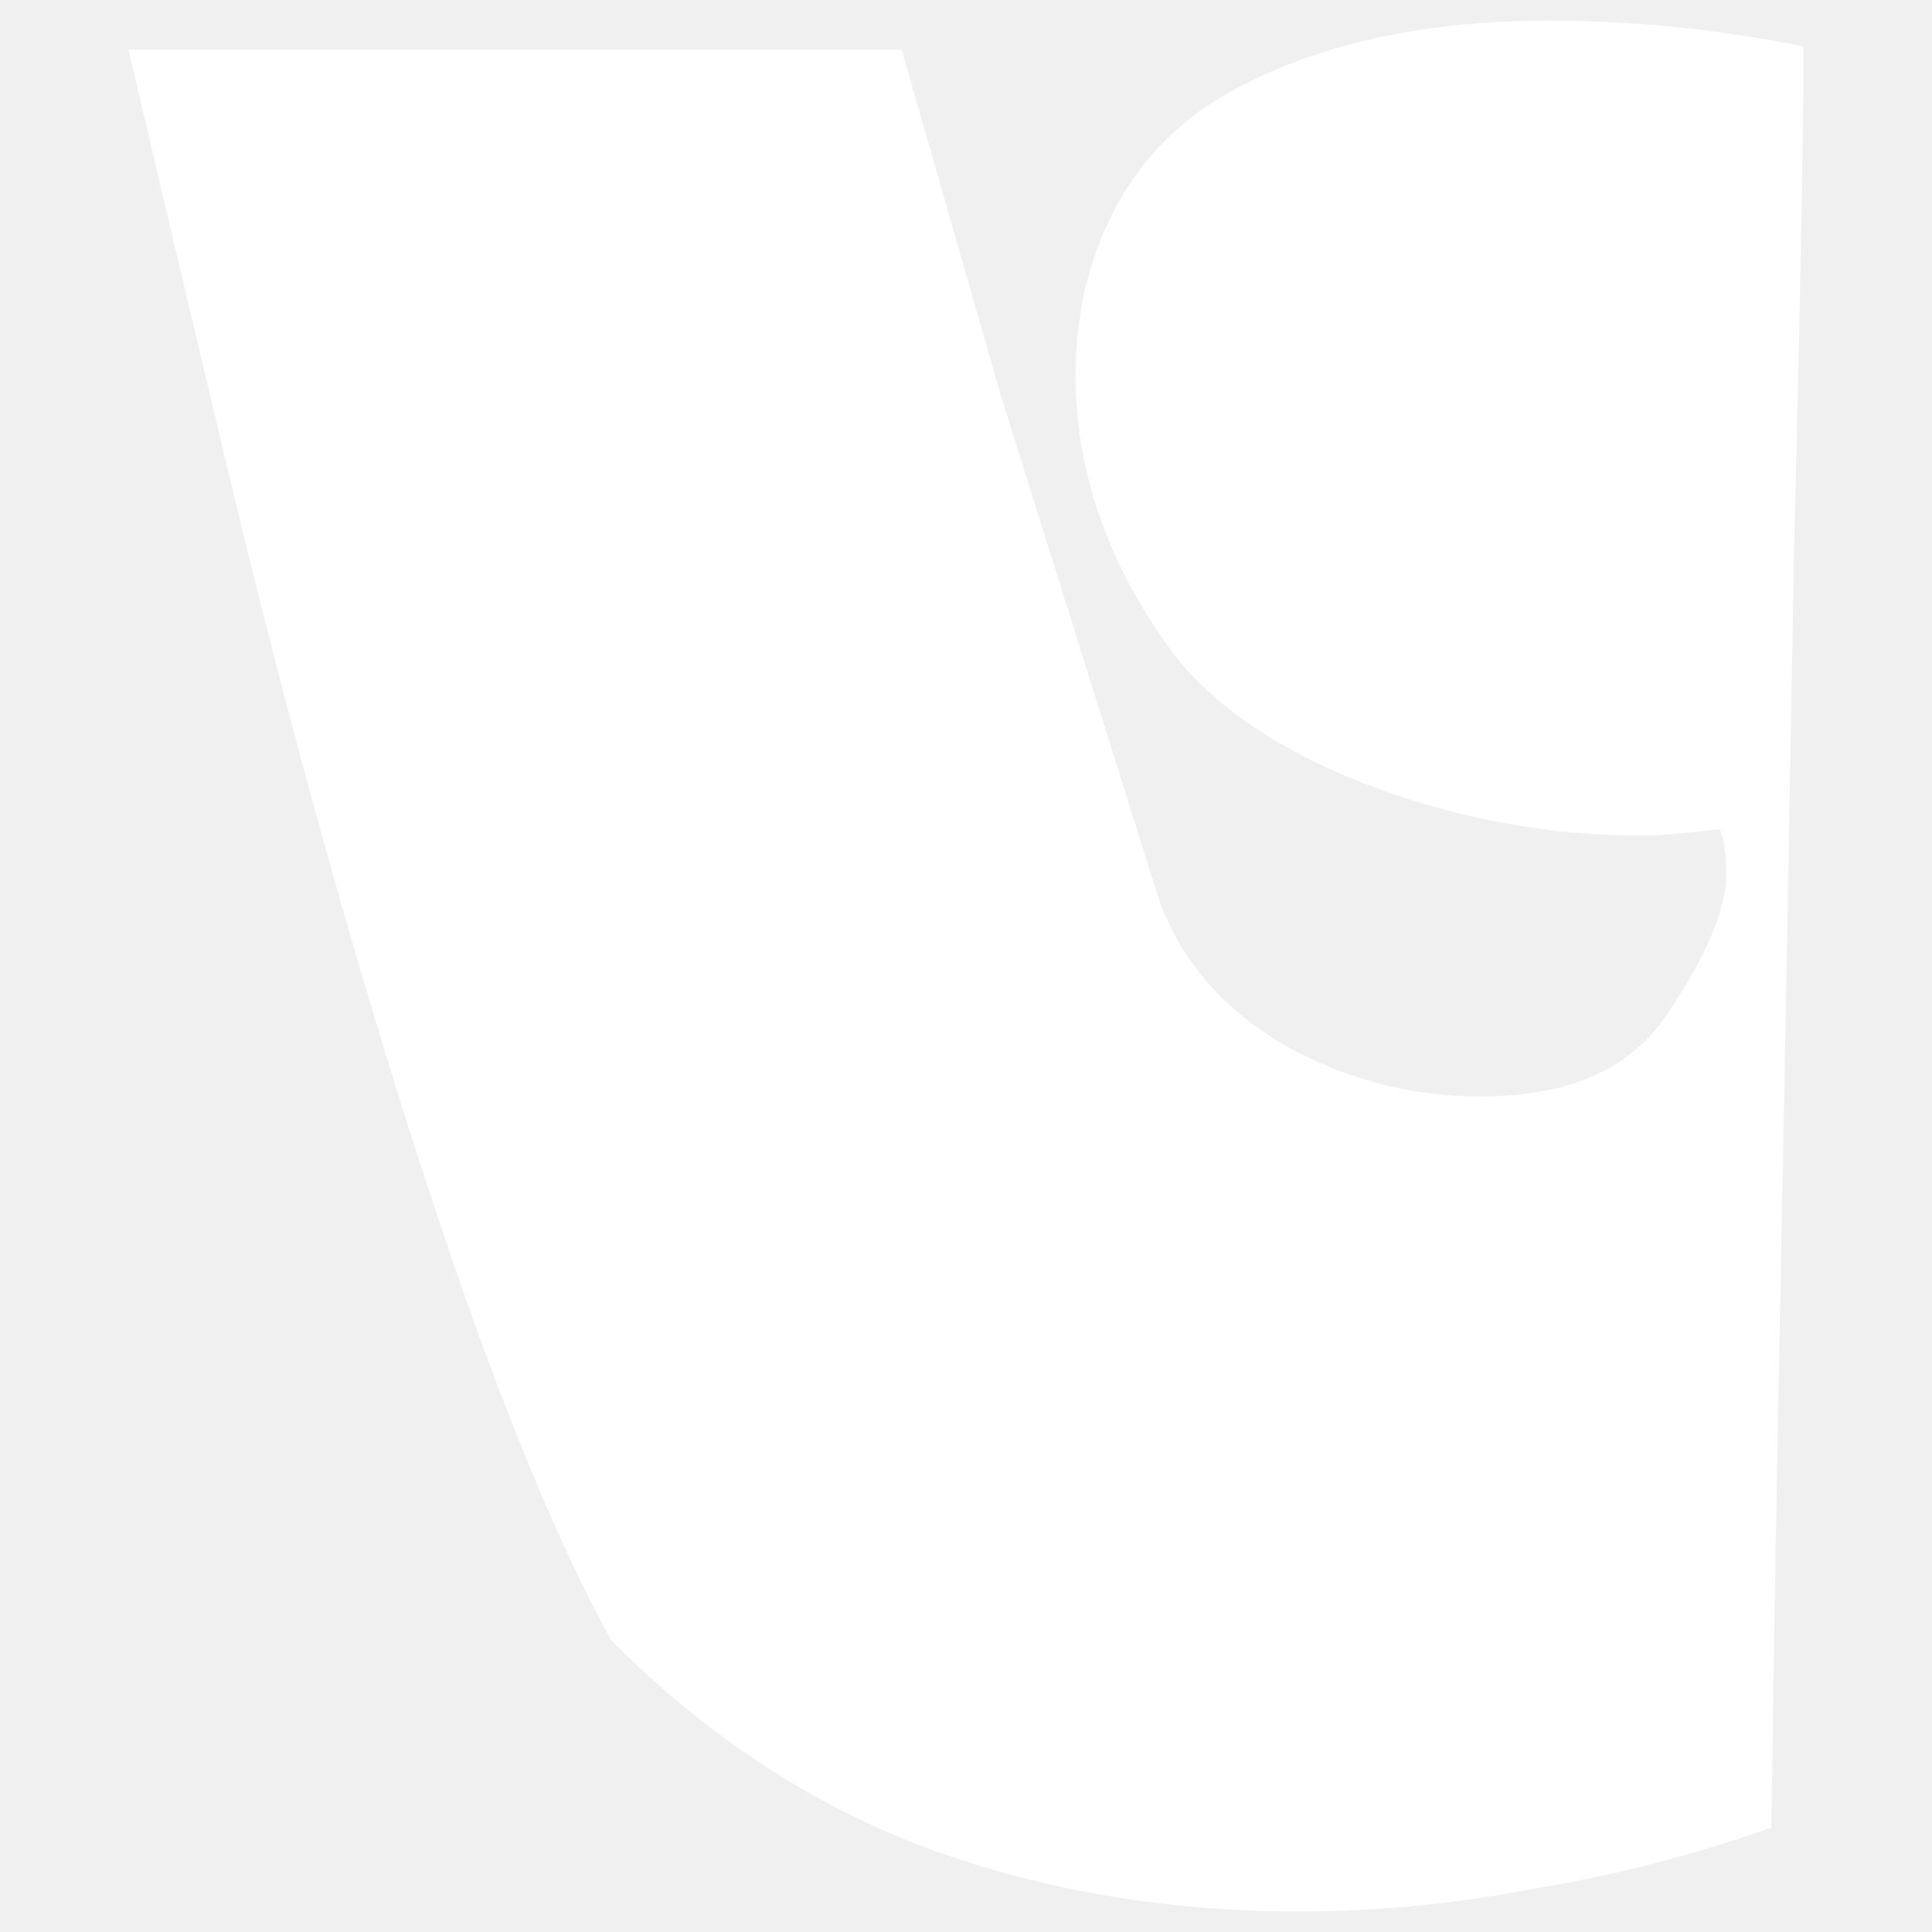
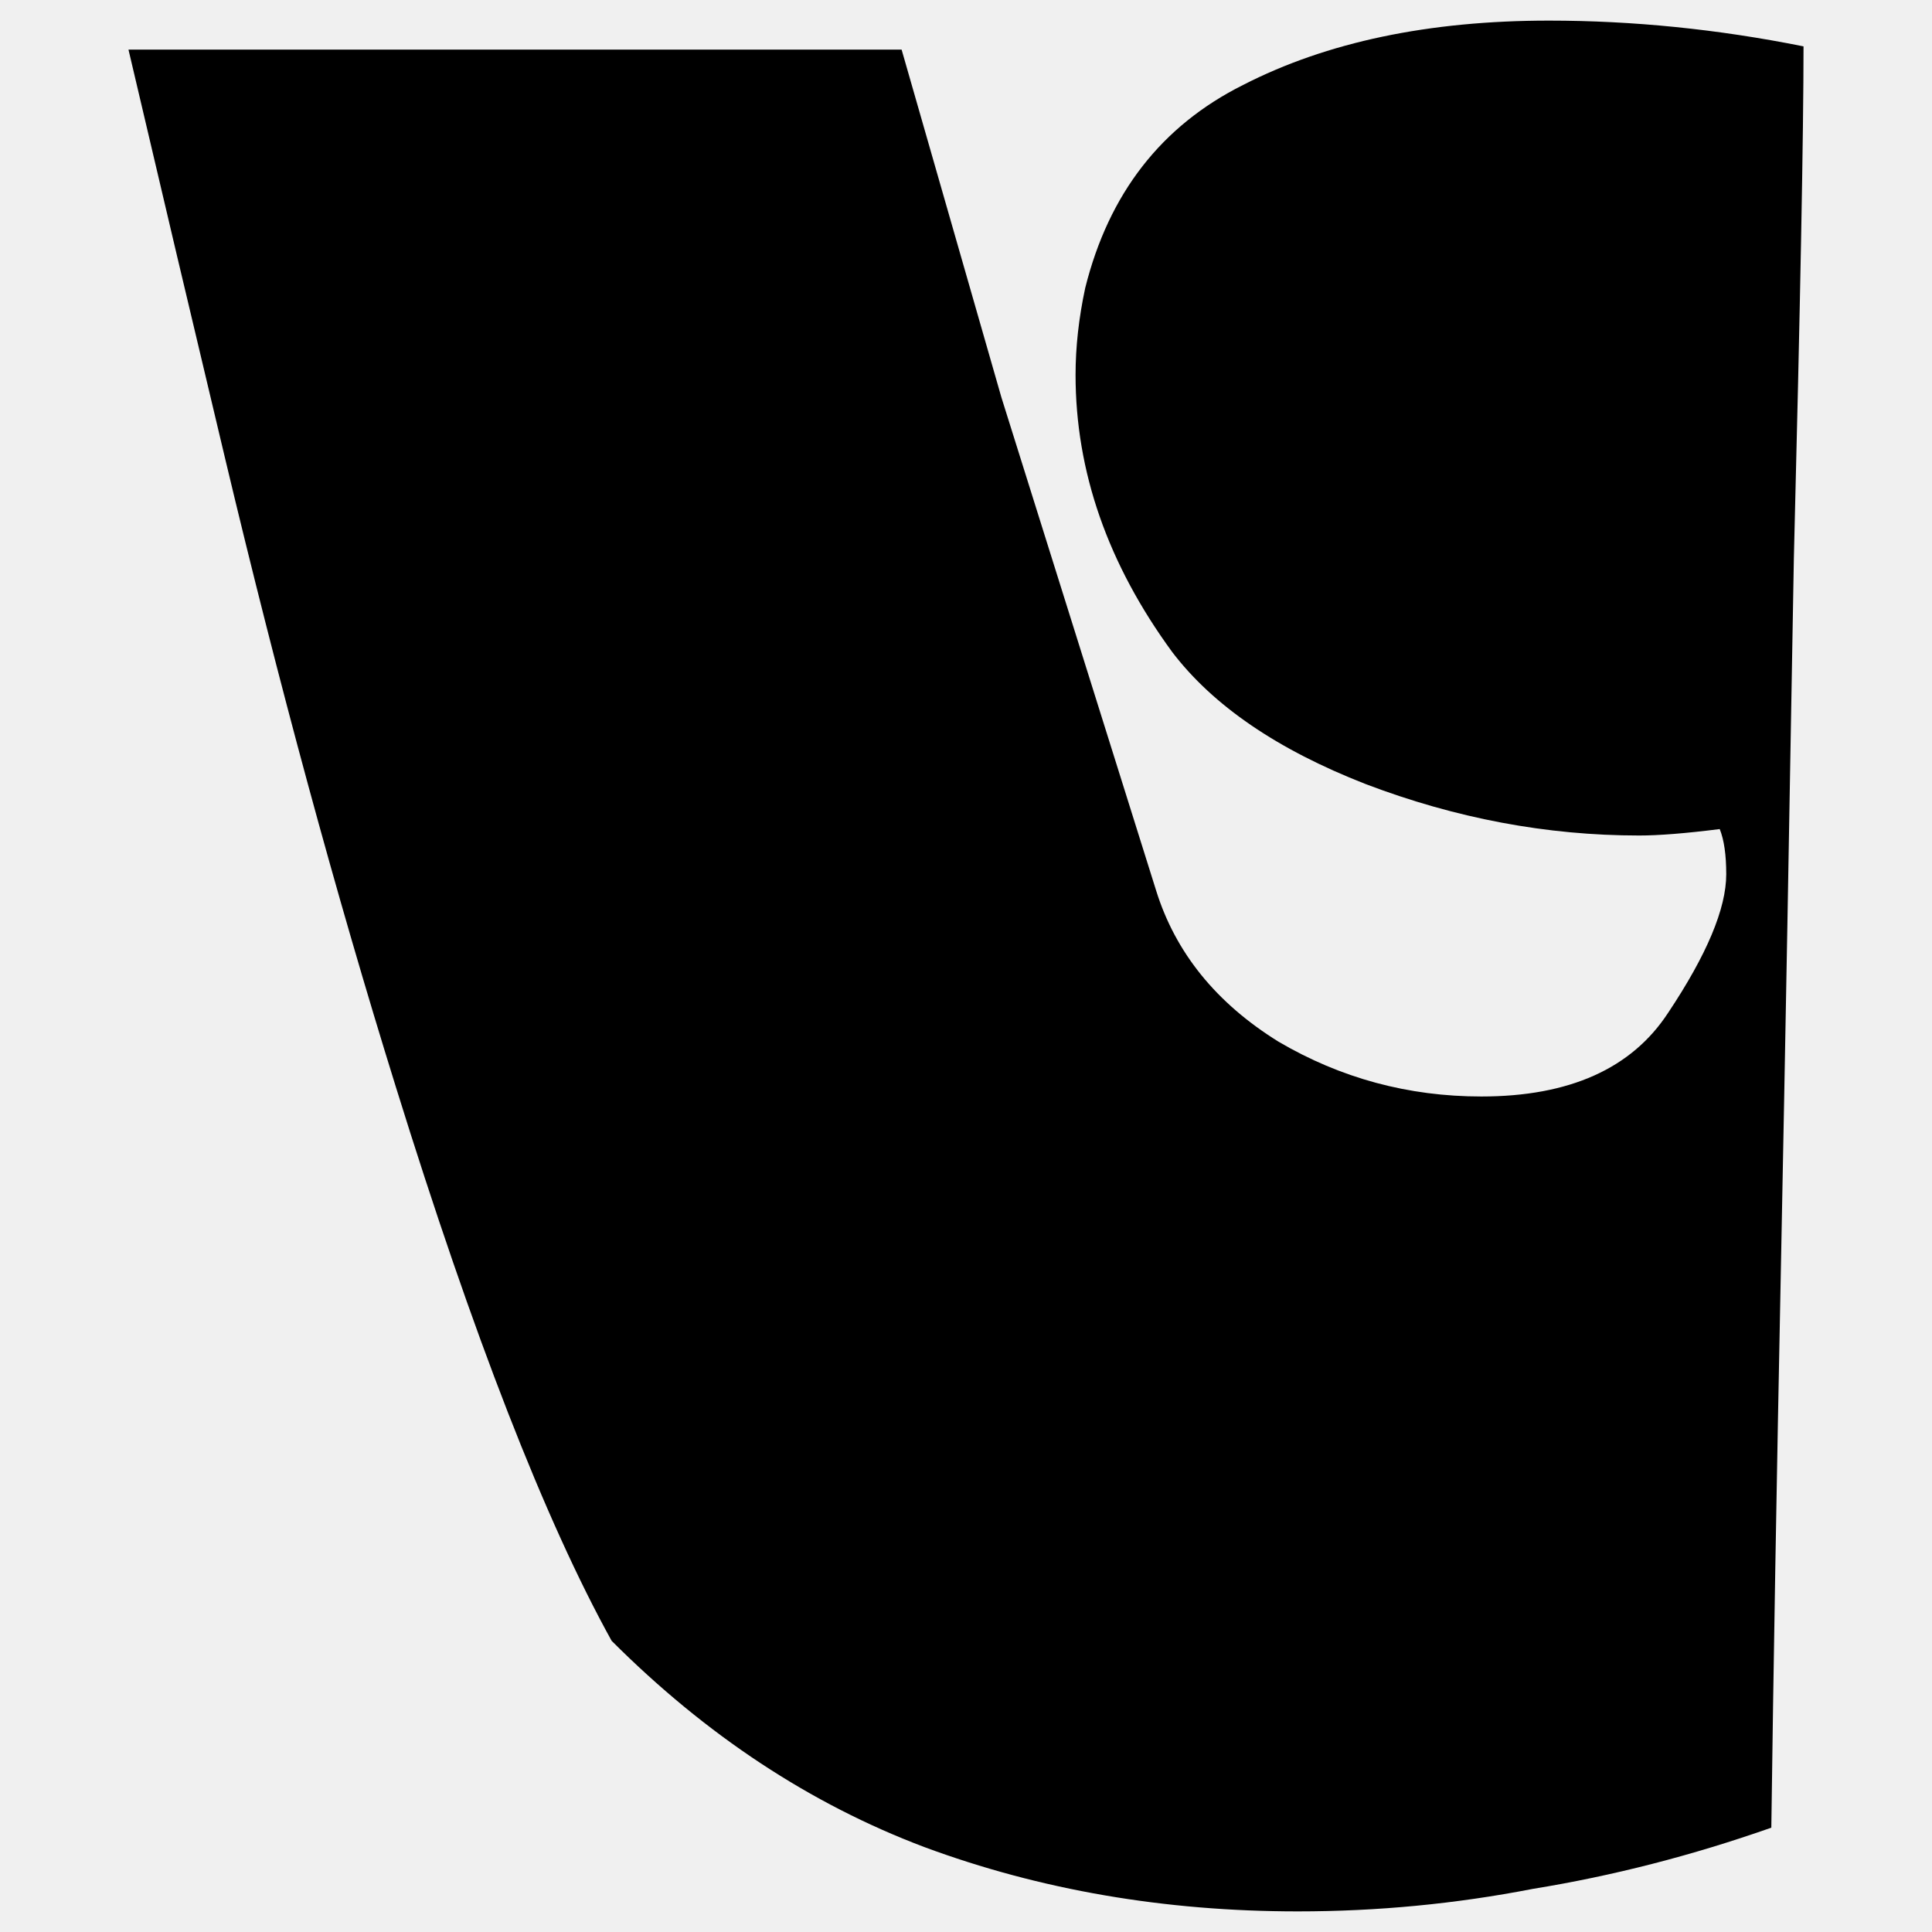
<svg xmlns="http://www.w3.org/2000/svg" width="24" height="24" viewBox="0 0 24 24" fill="none">
-   <path d="M22.404 0.576C22.404 1.643 22.364 3.764 22.284 6.938C22.23 10.086 22.177 13.007 22.124 15.701C22.07 18.396 22.03 20.73 22.004 22.704C21.017 23.051 20.03 23.304 19.043 23.464C18.082 23.651 17.109 23.744 16.122 23.744C14.468 23.744 12.92 23.478 11.48 22.944C10.066 22.41 8.772 21.557 7.598 20.383C6.771 18.889 5.878 16.595 4.917 13.501C4.17 11.1 3.464 8.499 2.797 5.698C2.396 4.017 1.996 2.323 1.596 0.616H11.2L12.44 4.937L14.361 11.06C14.601 11.833 15.108 12.46 15.882 12.94C16.655 13.394 17.495 13.621 18.402 13.621C19.496 13.621 20.27 13.274 20.723 12.58C21.203 11.86 21.444 11.286 21.444 10.86C21.444 10.62 21.417 10.433 21.363 10.299C20.937 10.353 20.603 10.379 20.363 10.379C19.216 10.379 18.082 10.166 16.962 9.739C15.868 9.312 15.068 8.765 14.561 8.099C13.761 7.005 13.361 5.858 13.361 4.657C13.361 4.31 13.401 3.95 13.481 3.577C13.774 2.403 14.428 1.563 15.441 1.056C16.482 0.522 17.749 0.256 19.243 0.256C20.283 0.256 21.337 0.362 22.404 0.576Z" fill="white" />
+   <path d="M22.404 0.576C22.404 1.643 22.364 3.764 22.284 6.938C22.23 10.086 22.177 13.007 22.124 15.701C22.07 18.396 22.03 20.73 22.004 22.704C21.017 23.051 20.03 23.304 19.043 23.464C18.082 23.651 17.109 23.744 16.122 23.744C14.468 23.744 12.92 23.478 11.48 22.944C10.066 22.41 8.772 21.557 7.598 20.383C6.771 18.889 5.878 16.595 4.917 13.501C4.17 11.1 3.464 8.499 2.797 5.698C2.396 4.017 1.996 2.323 1.596 0.616H11.2L12.44 4.937L14.361 11.06C14.601 11.833 15.108 12.46 15.882 12.94C16.655 13.394 17.495 13.621 18.402 13.621C19.496 13.621 20.27 13.274 20.723 12.58C21.203 11.86 21.444 11.286 21.444 10.86C21.444 10.62 21.417 10.433 21.363 10.299C20.937 10.353 20.603 10.379 20.363 10.379C19.216 10.379 18.082 10.166 16.962 9.739C15.868 9.312 15.068 8.765 14.561 8.099C13.761 7.005 13.361 5.858 13.361 4.657C13.361 4.31 13.401 3.95 13.481 3.577C13.774 2.403 14.428 1.563 15.441 1.056C16.482 0.522 17.749 0.256 19.243 0.256C20.283 0.256 21.337 0.362 22.404 0.576Z" fill="currentColor" />
</svg>
